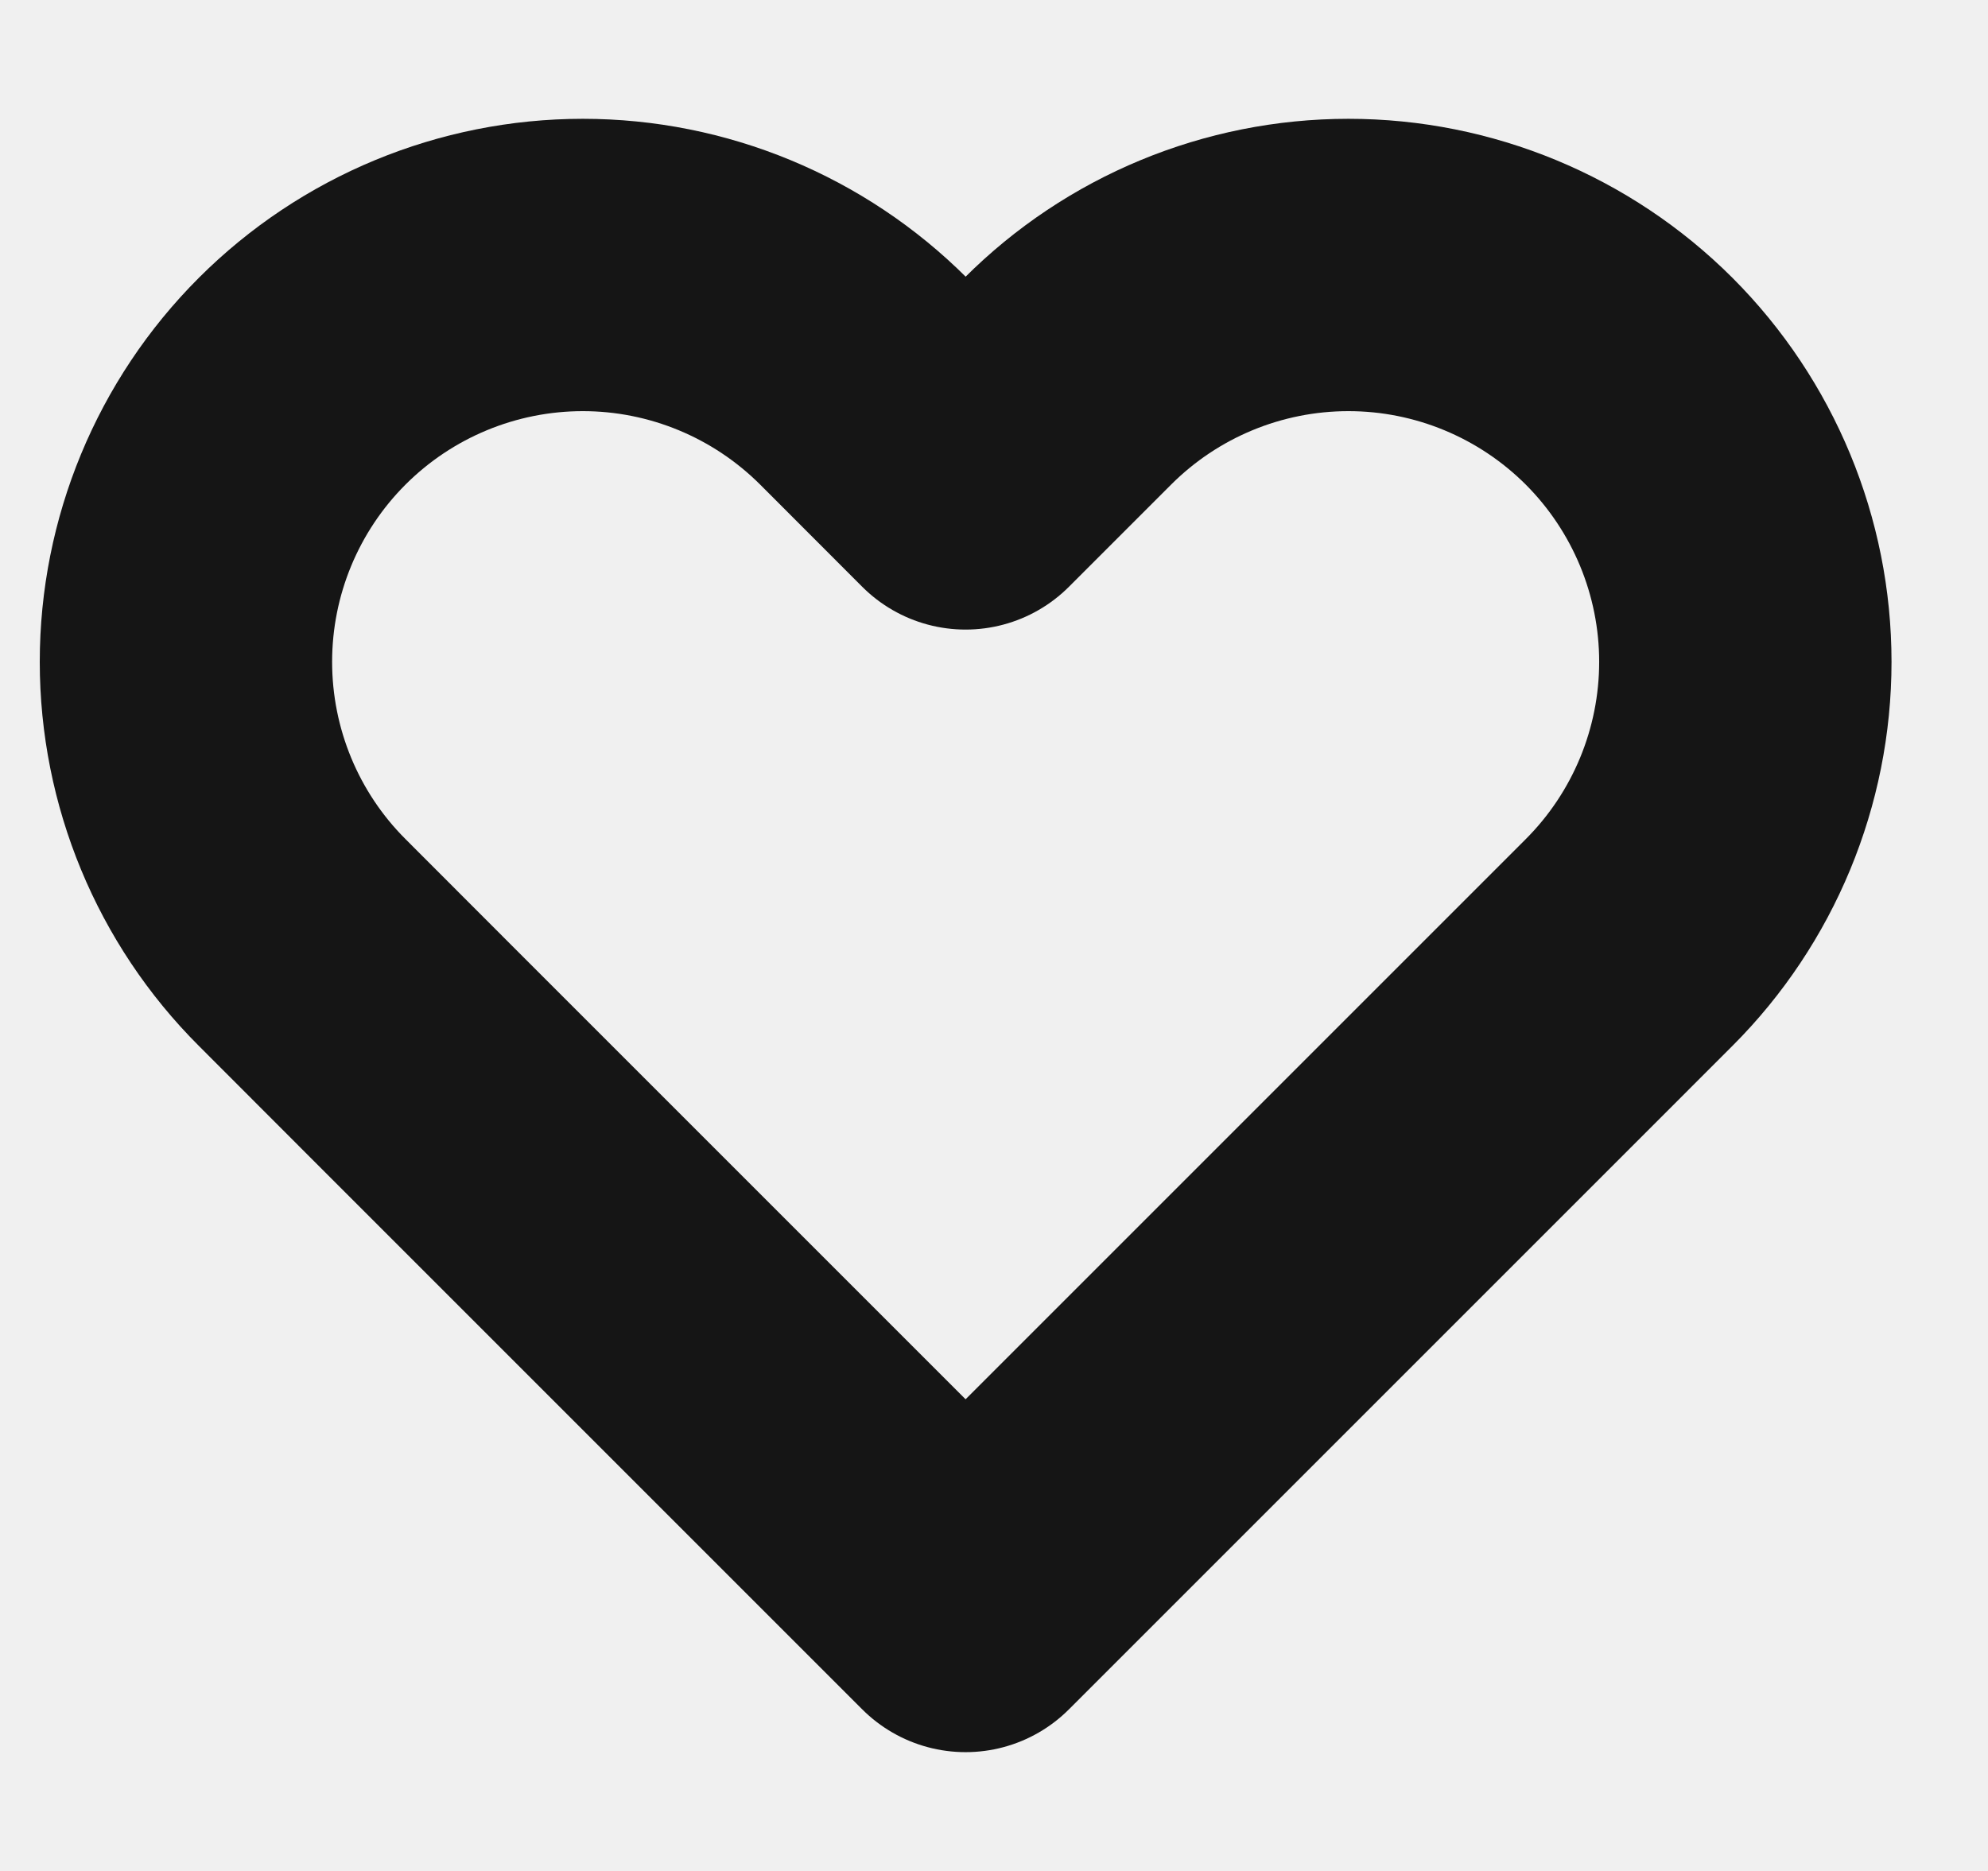
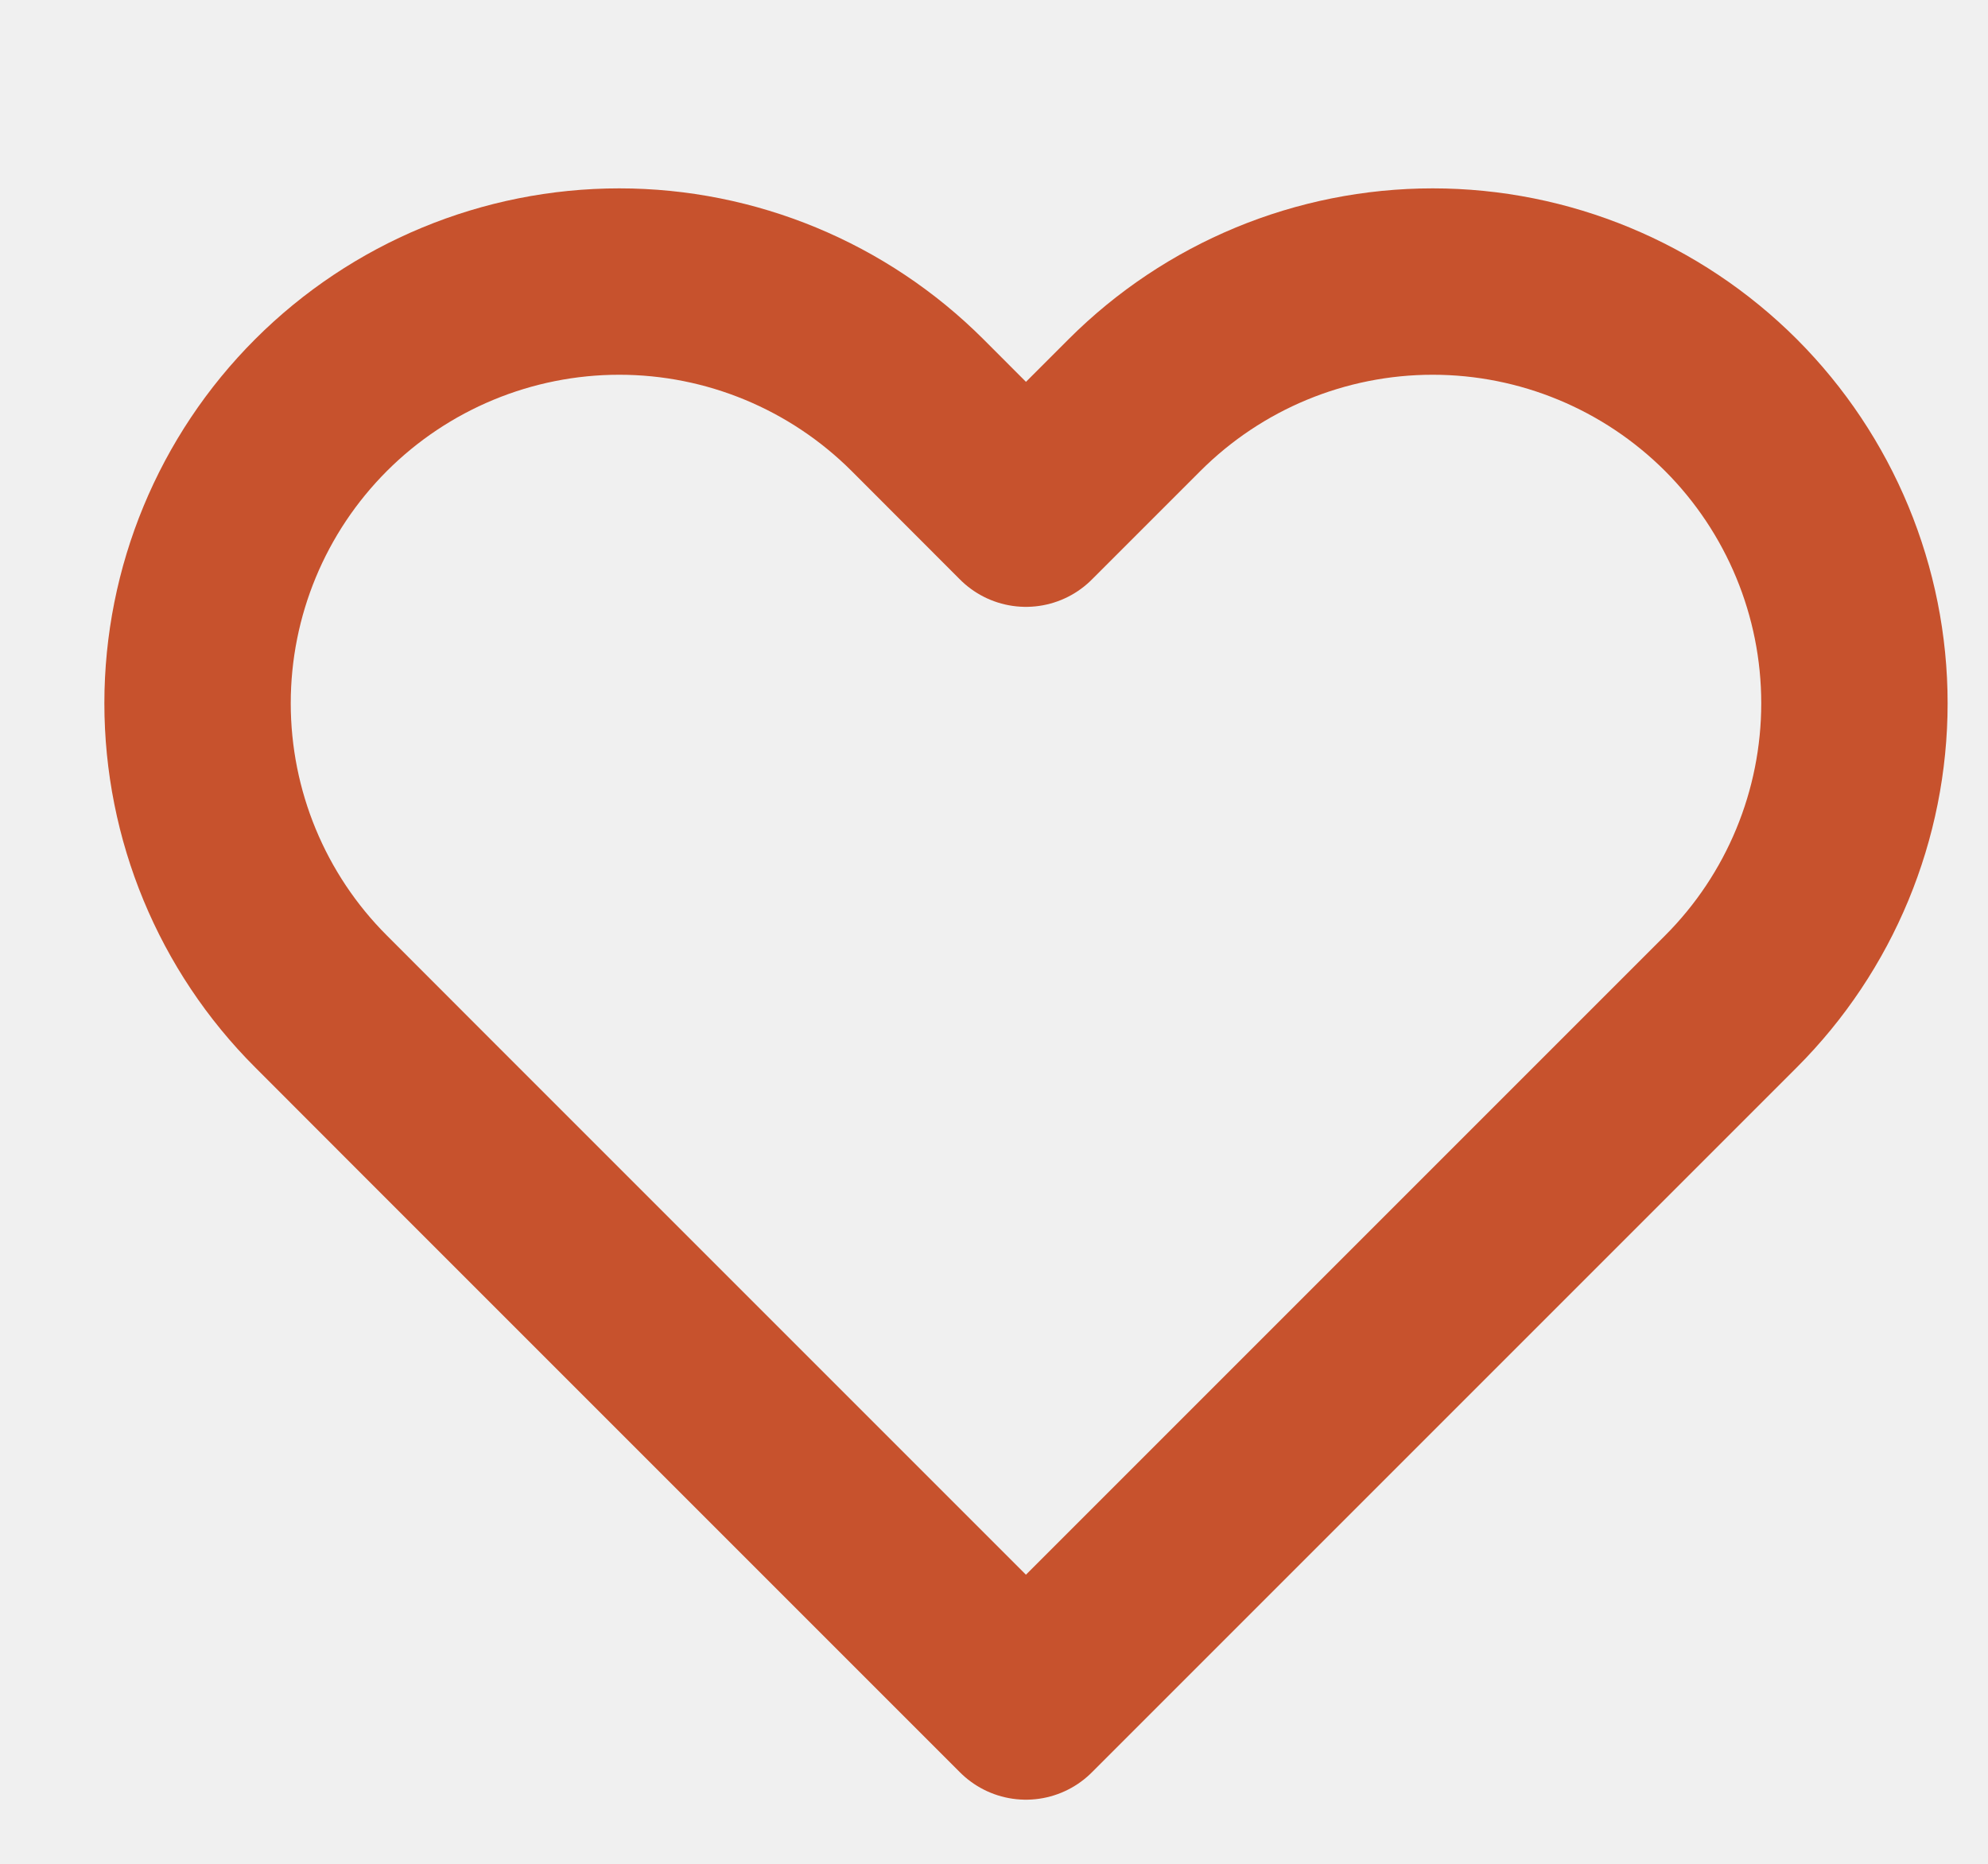
- <svg xmlns="http://www.w3.org/2000/svg" width="17" height="16" viewBox="0 0 17 16" fill="none">
+ <svg xmlns="http://www.w3.org/2000/svg" width="16" height="15" viewBox="0 0 16 15" fill="none">
  <g clip-path="url(#clip0)">
-     <path fill-rule="evenodd" clip-rule="evenodd" d="M9.131 3.26C9.767 2.624 10.63 2.266 11.531 2.266C12.431 2.266 13.294 2.624 13.931 3.26C14.567 3.897 14.925 4.76 14.925 5.66C14.925 6.56 14.567 7.424 13.931 8.06L13.057 8.934L8.257 13.734L3.457 8.934L2.584 8.06C1.947 7.424 1.59 6.56 1.59 5.66C1.59 4.76 1.947 3.897 2.584 3.26C3.22 2.624 4.084 2.266 4.984 2.266C5.884 2.266 6.747 2.624 7.384 3.26L8.257 4.134L9.131 3.26Z" stroke="#151515" stroke-width="2.5" stroke-linecap="round" stroke-linejoin="round" />
+     <path fill-rule="evenodd" clip-rule="evenodd" d="M9.131 3.26C9.767 2.624 10.63 2.266 11.531 2.266C12.431 2.266 13.294 2.624 13.931 3.26C14.567 3.897 14.925 4.76 14.925 5.66C14.925 6.56 14.567 7.424 13.931 8.06L13.057 8.934L8.257 13.734L3.457 8.934L2.584 8.06C1.947 7.424 1.59 6.56 1.59 5.66C1.59 4.76 1.947 3.897 2.584 3.26C3.22 2.624 4.084 2.266 4.984 2.266C5.884 2.266 6.747 2.624 7.384 3.26L8.257 4.134L9.131 3.26Z" stroke="#C7522D" stroke-width="1.5" stroke-linecap="round" stroke-linejoin="round" />
  </g>
  <defs>
    <clipPath id="clip0">
-       <rect width="16" height="16" fill="white" transform="translate(0.257324)" />
+       <rect width="16" height="15" fill="white" transform="translate(0.257324)" />
    </clipPath>
  </defs>
</svg>
